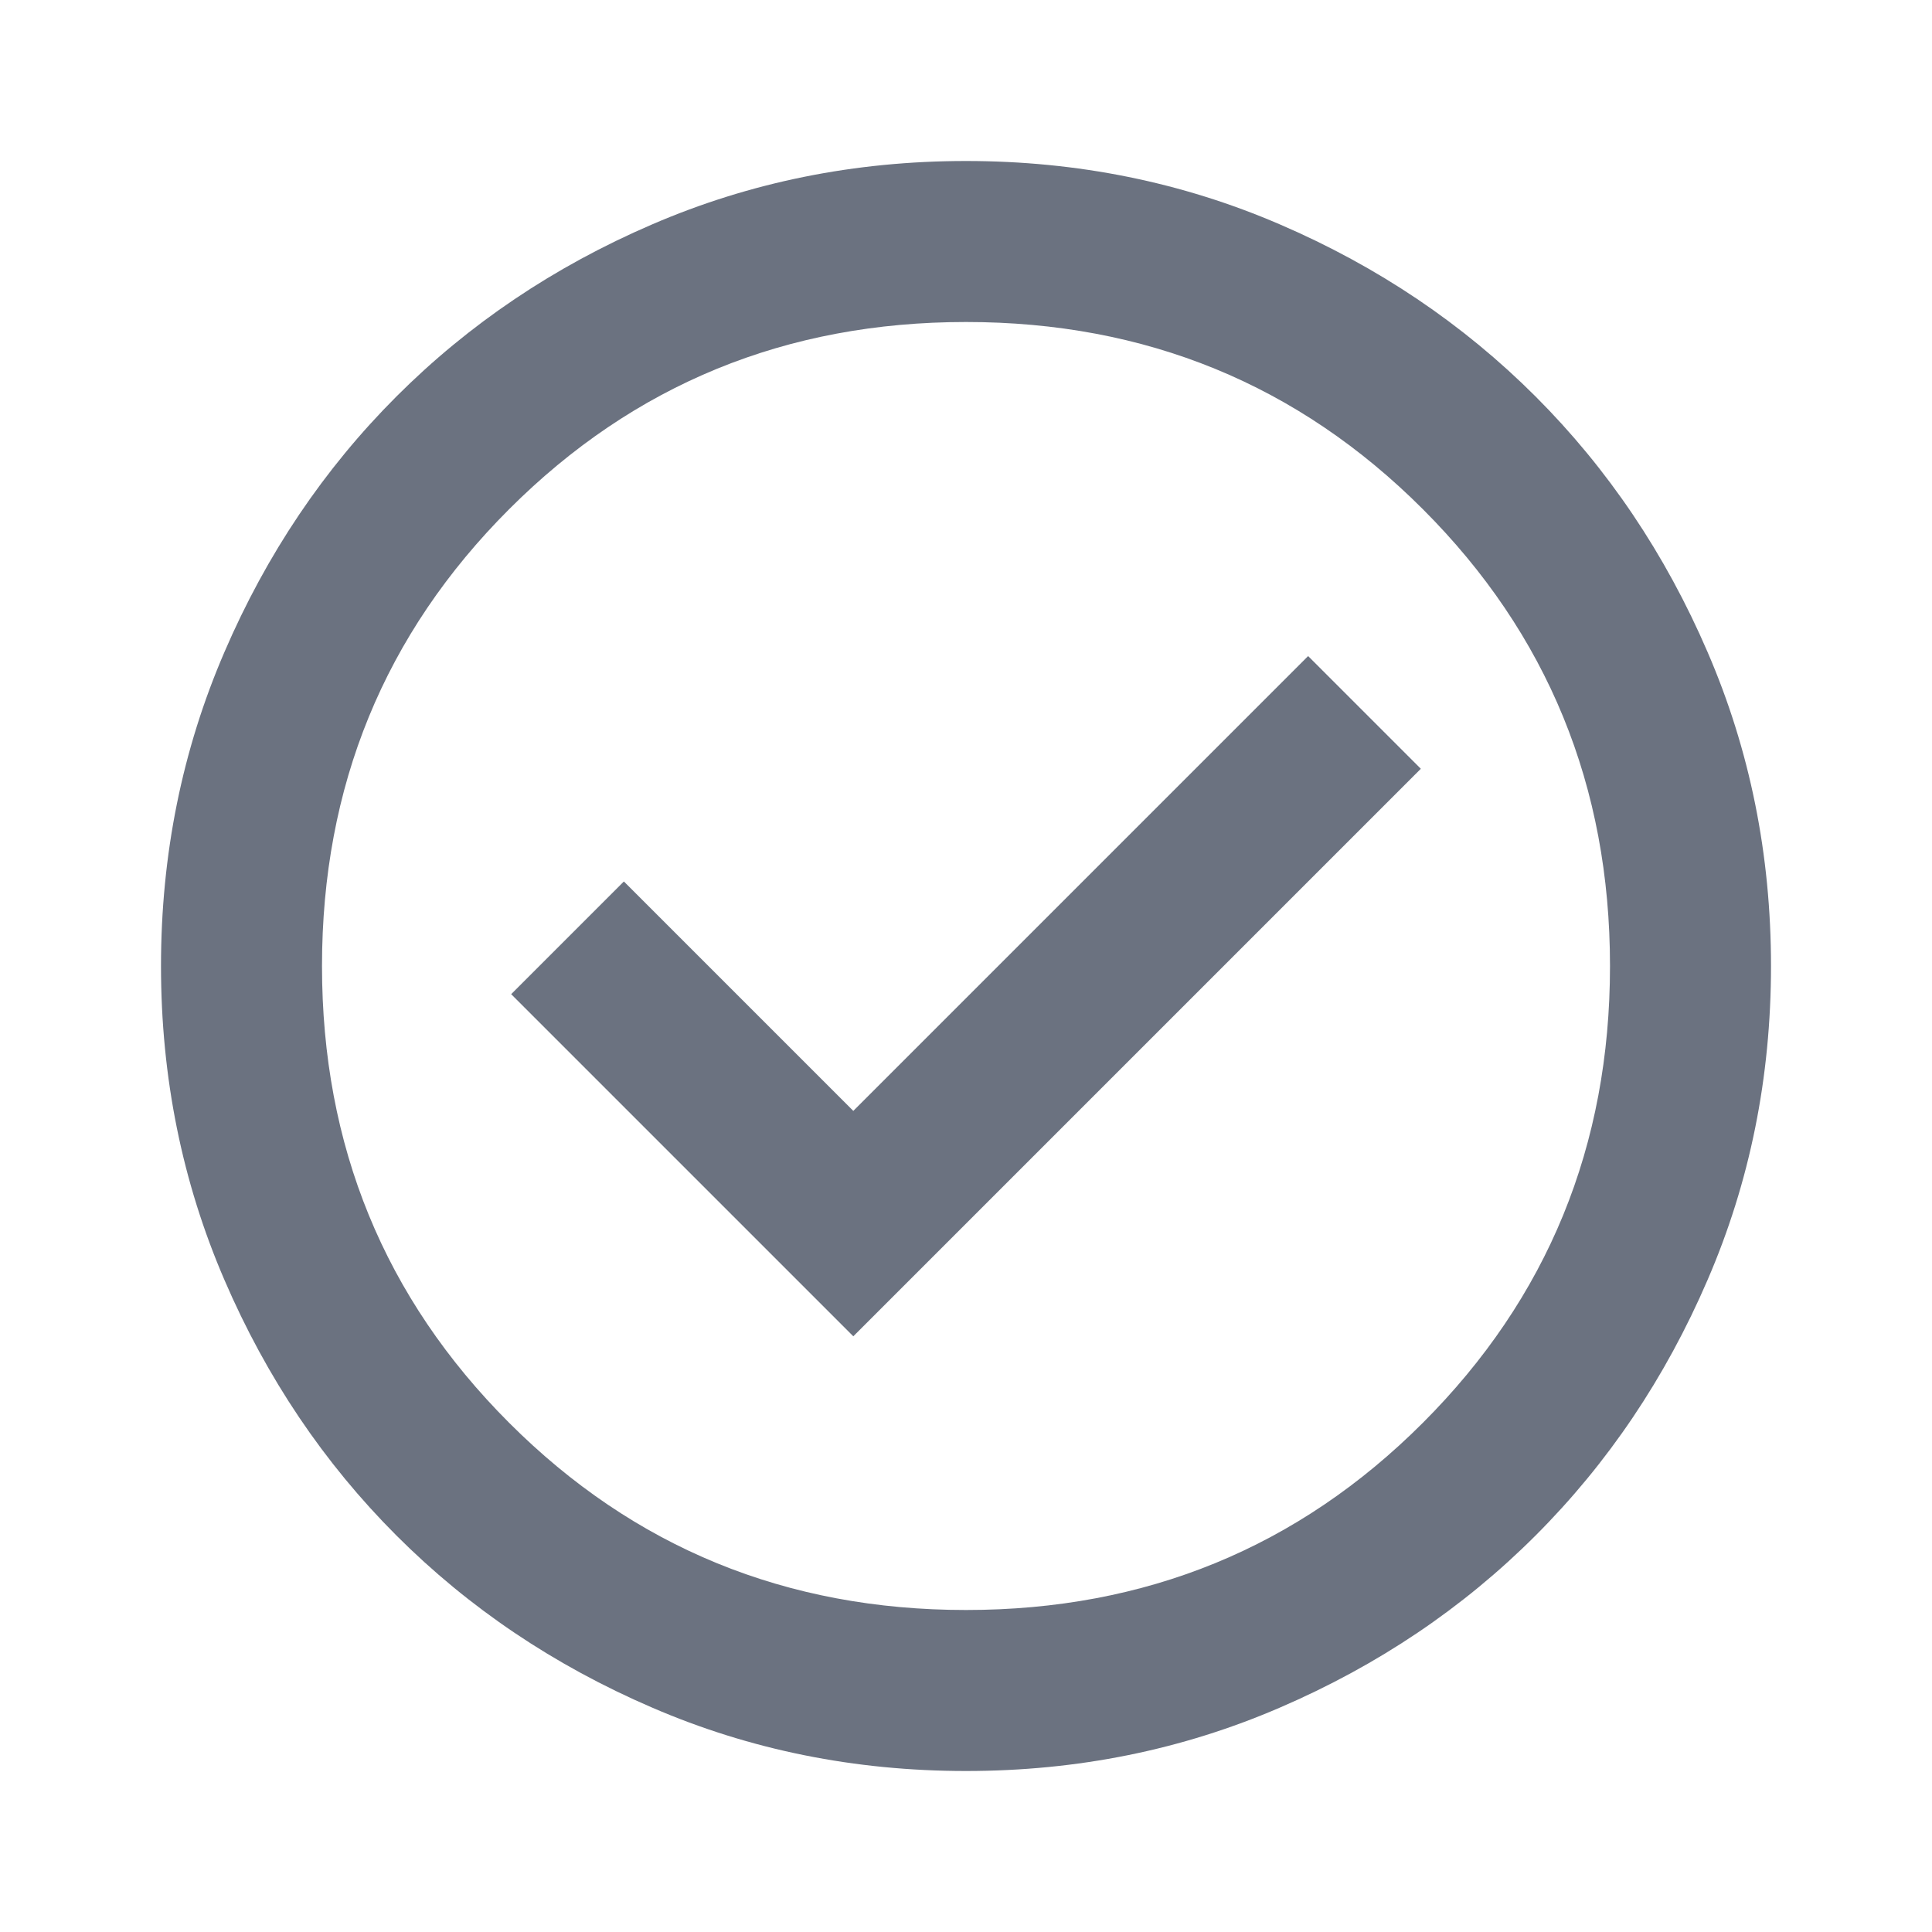
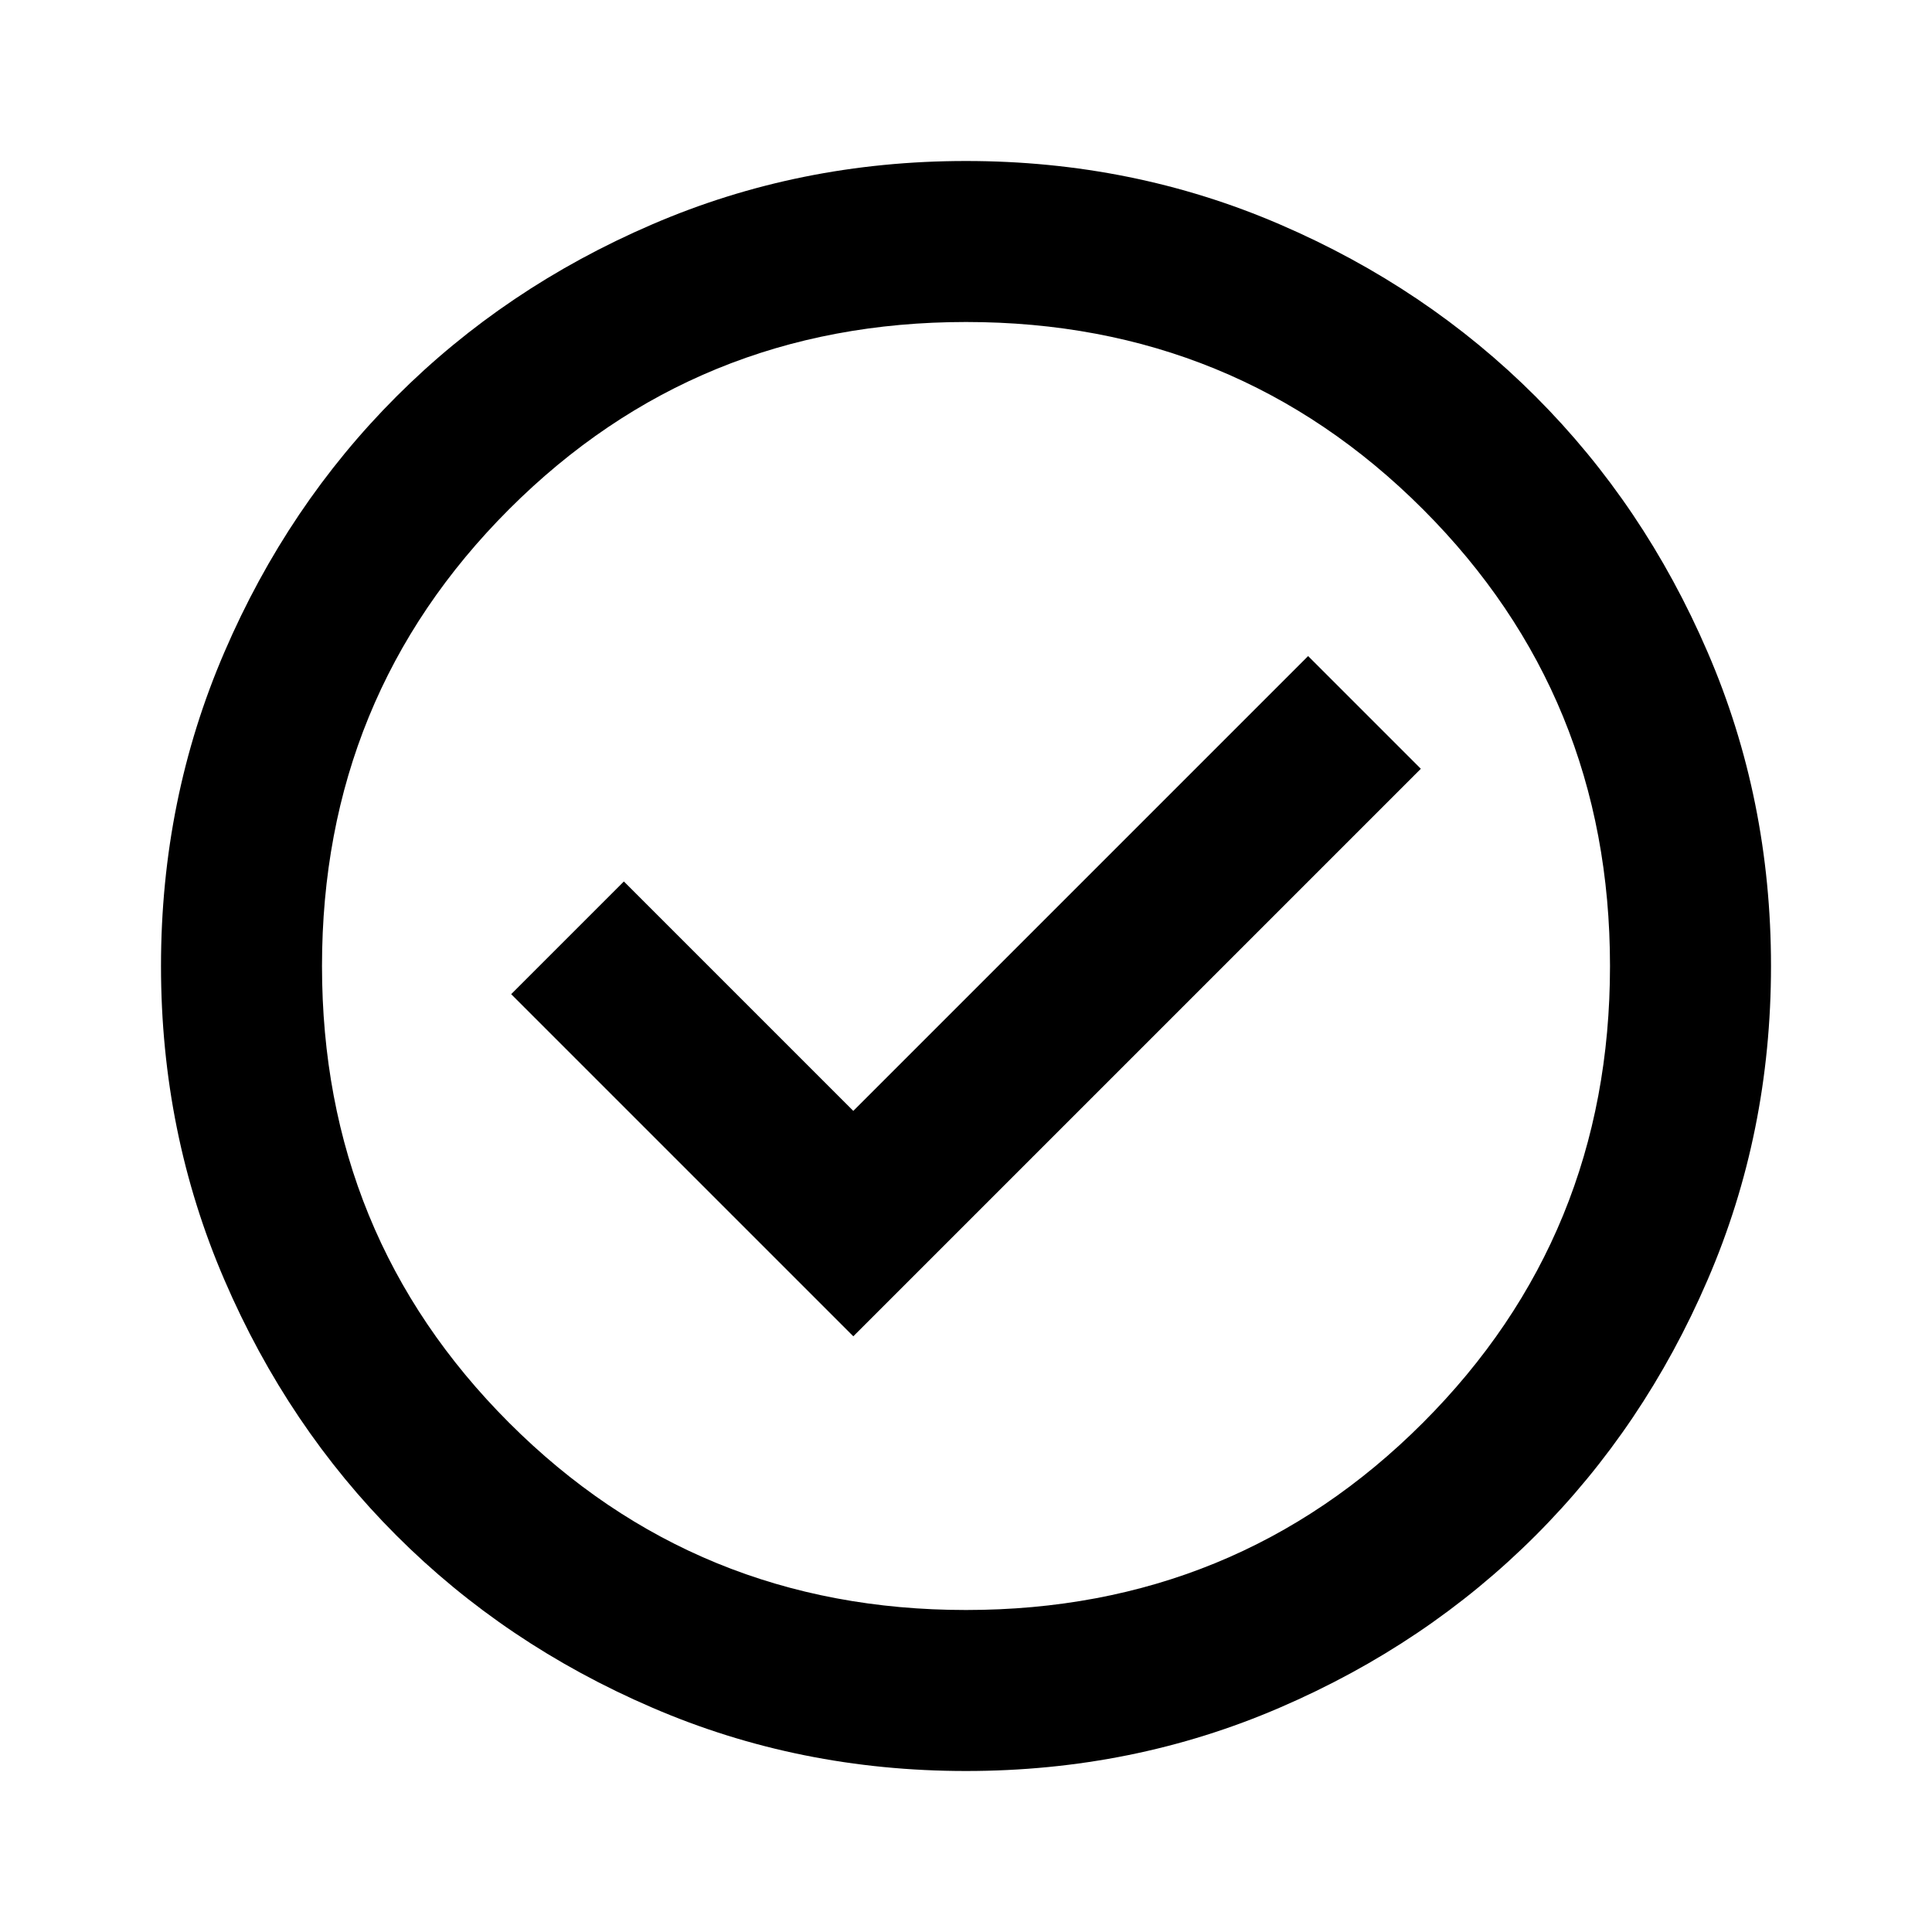
- <svg xmlns="http://www.w3.org/2000/svg" width="24" height="24" viewBox="0 0 24 24" fill="none">
-   <path d="M10.6 16.6L17.65 9.55L16.25 8.15L10.6 13.8L7.75 10.95L6.35 12.35L10.6 16.6ZM12 22C10.617 22 9.317 21.738 8.1 21.212C6.883 20.688 5.825 19.975 4.925 19.075C4.025 18.175 3.312 17.117 2.788 15.9C2.263 14.683 2 13.383 2 12C2 10.617 2.263 9.317 2.788 8.1C3.312 6.883 4.025 5.825 4.925 4.925C5.825 4.025 6.883 3.312 8.1 2.788C9.317 2.263 10.617 2 12 2C13.383 2 14.683 2.263 15.9 2.788C17.117 3.312 18.175 4.025 19.075 4.925C19.975 5.825 20.688 6.883 21.212 8.1C21.738 9.317 22 10.617 22 12C22 13.383 21.738 14.683 21.212 15.9C20.688 17.117 19.975 18.175 19.075 19.075C18.175 19.975 17.117 20.688 15.9 21.212C14.683 21.738 13.383 22 12 22ZM12 20C14.233 20 16.125 19.225 17.675 17.675C19.225 16.125 20 14.233 20 12C20 9.767 19.225 7.875 17.675 6.325C16.125 4.775 14.233 4 12 4C9.767 4 7.875 4.775 6.325 6.325C4.775 7.875 4 9.767 4 12C4 14.233 4.775 16.125 6.325 17.675C7.875 19.225 9.767 20 12 20Z" fill="#6B7280" />
+ <svg xmlns="http://www.w3.org/2000/svg" width="current" height="current" viewBox="0 0 24 24">
+   <path d="M10.6 16.6L17.65 9.55L16.25 8.15L10.6 13.8L7.75 10.95L6.35 12.35L10.6 16.6ZM12 22C10.617 22 9.317 21.738 8.1 21.212C6.883 20.688 5.825 19.975 4.925 19.075C4.025 18.175 3.312 17.117 2.788 15.9C2.263 14.683 2 13.383 2 12C2 10.617 2.263 9.317 2.788 8.1C3.312 6.883 4.025 5.825 4.925 4.925C5.825 4.025 6.883 3.312 8.1 2.788C9.317 2.263 10.617 2 12 2C13.383 2 14.683 2.263 15.9 2.788C17.117 3.312 18.175 4.025 19.075 4.925C19.975 5.825 20.688 6.883 21.212 8.1C21.738 9.317 22 10.617 22 12C22 13.383 21.738 14.683 21.212 15.9C20.688 17.117 19.975 18.175 19.075 19.075C18.175 19.975 17.117 20.688 15.9 21.212C14.683 21.738 13.383 22 12 22ZM12 20C14.233 20 16.125 19.225 17.675 17.675C19.225 16.125 20 14.233 20 12C20 9.767 19.225 7.875 17.675 6.325C16.125 4.775 14.233 4 12 4C9.767 4 7.875 4.775 6.325 6.325C4.775 7.875 4 9.767 4 12C4 14.233 4.775 16.125 6.325 17.675C7.875 19.225 9.767 20 12 20Z" />
</svg>
